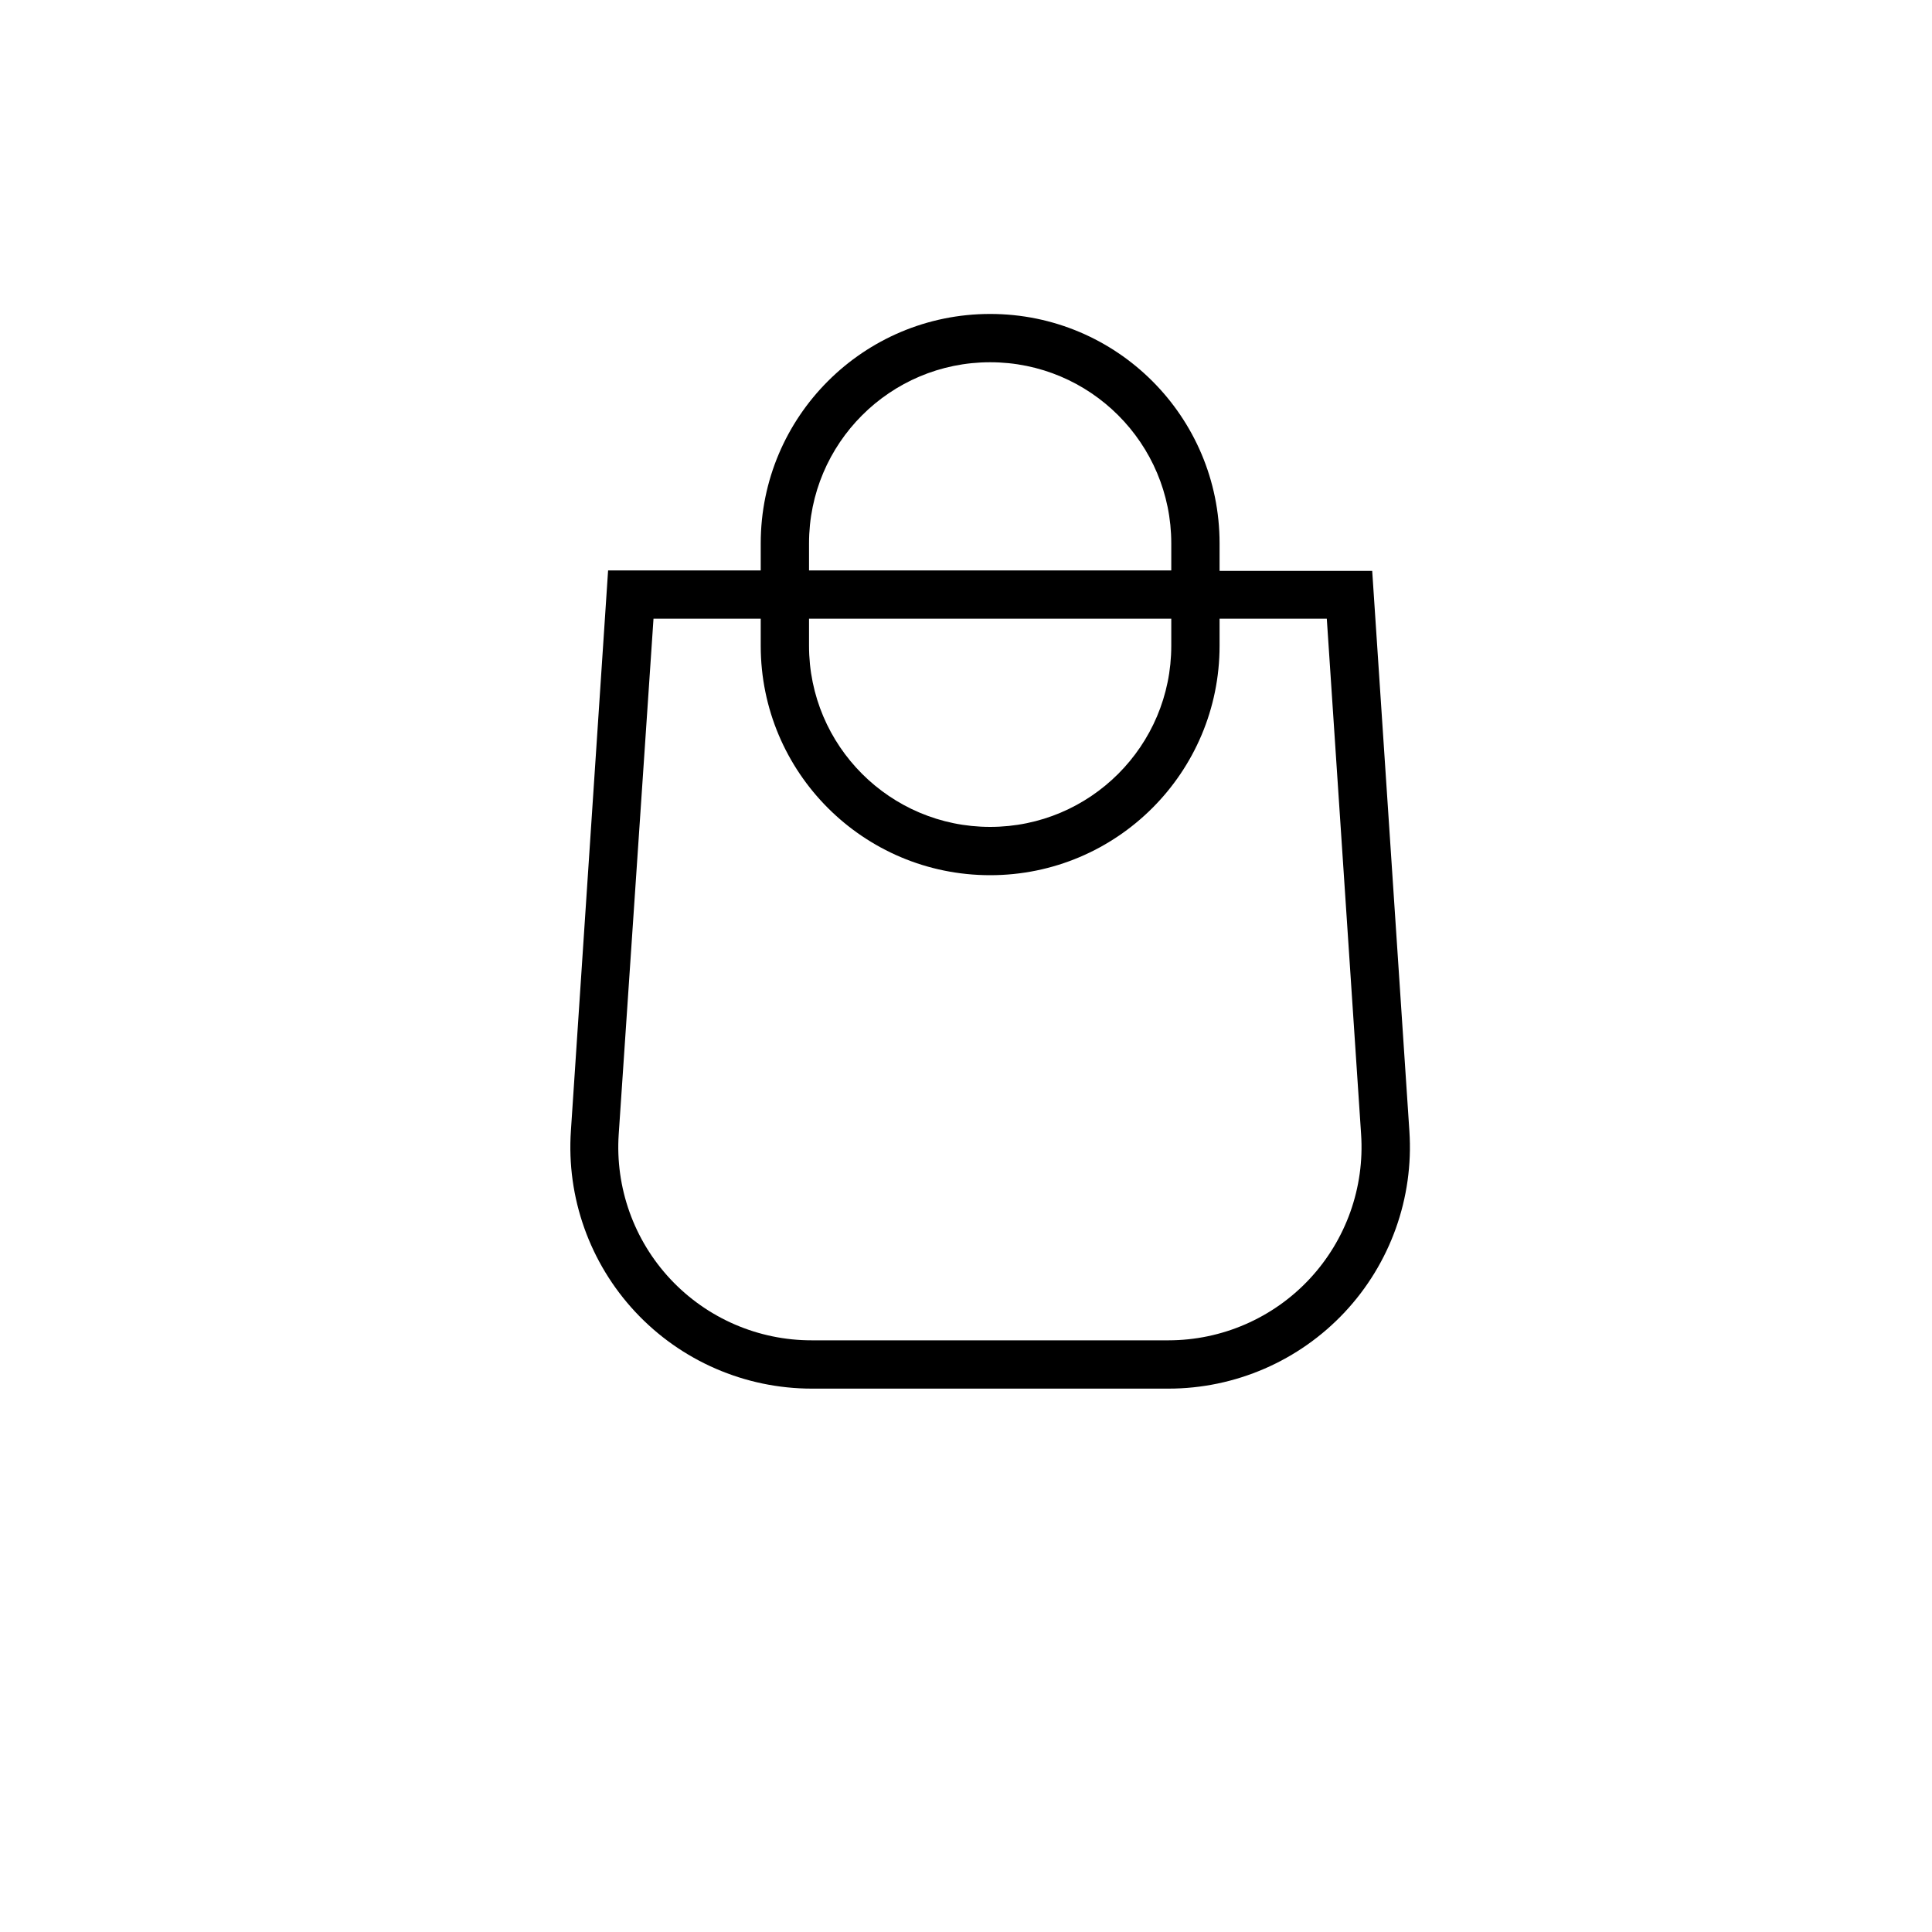
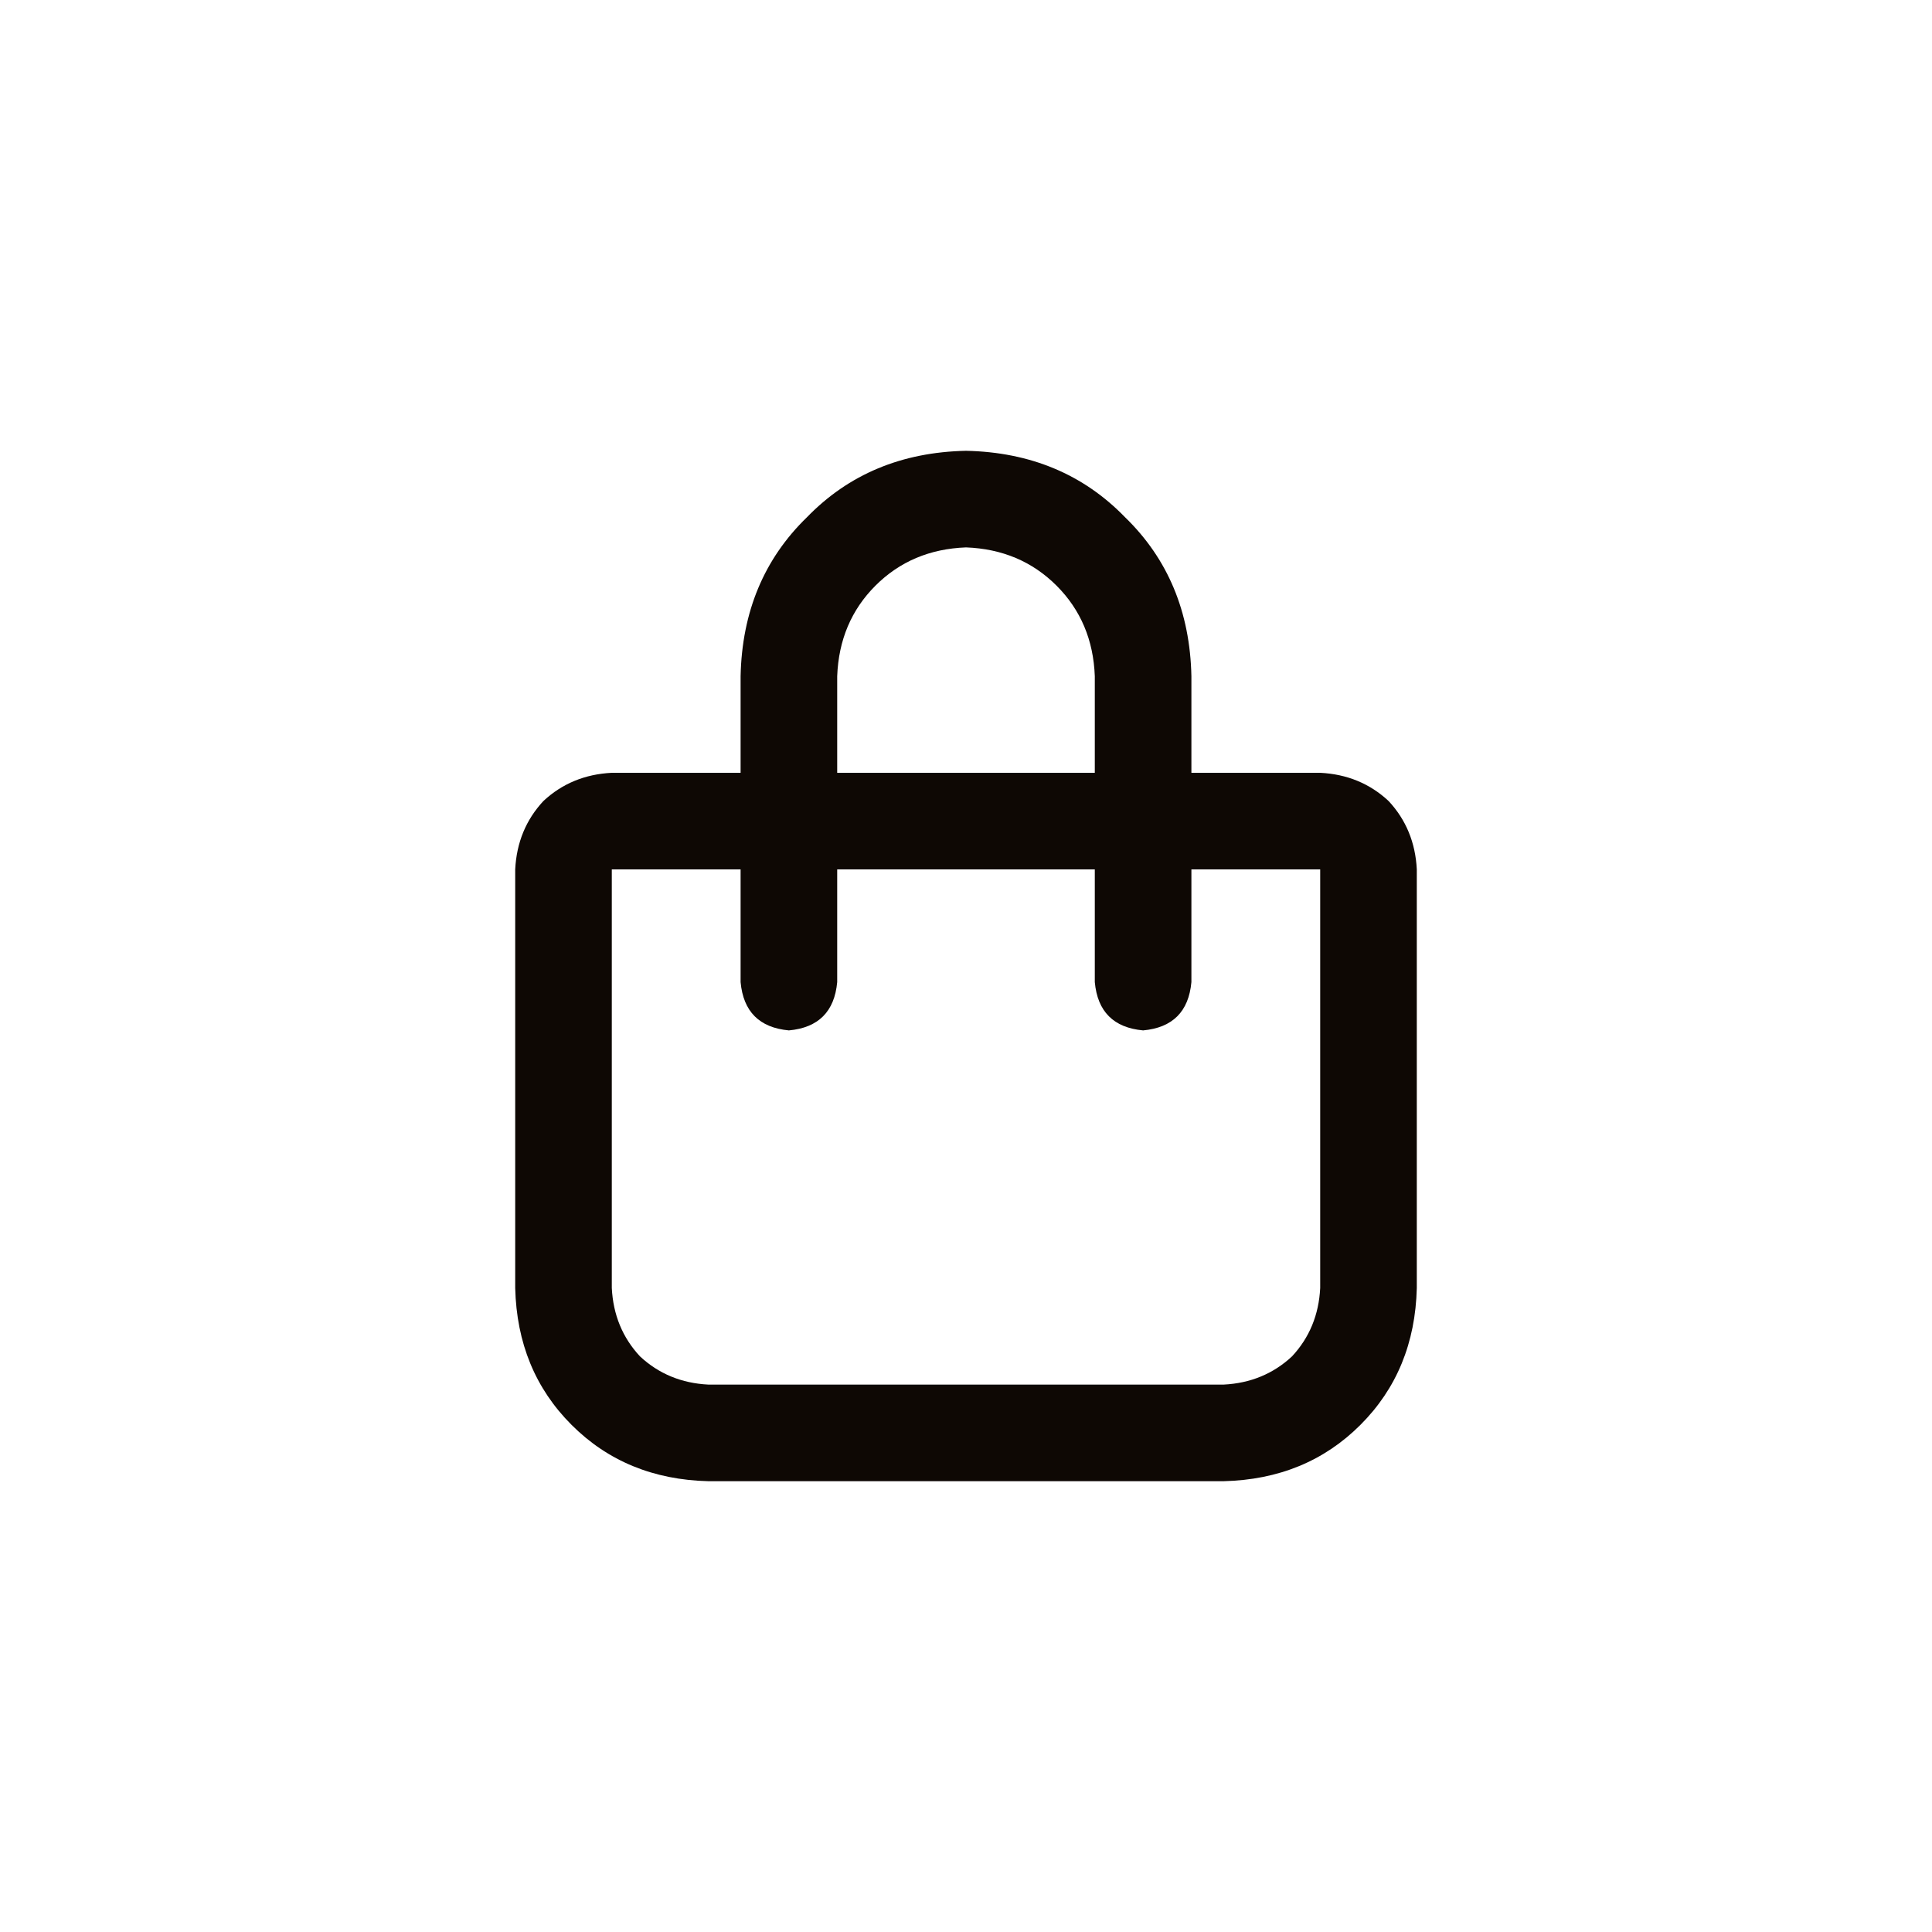
- <svg xmlns="http://www.w3.org/2000/svg" fill="none" class="icon icon-cart" viewBox="0 0 40 40">
-   <path fill="currentColor" fill-rule="evenodd" d="M20.5 6.5a4.75 4.75 0 0 0-4.75 4.75v.56h-3.16l-.77 11.6a5 5 0 0 0 4.99 5.34h7.38a5 5 0 0 0 4.99-5.33l-.77-11.6h-3.16v-.57A4.75 4.75 0 0 0 20.5 6.5m3.75 5.31v-.56a3.75 3.75 0 1 0-7.5 0v.56zm-7.5 1h7.5v.56a3.75 3.75 0 1 1-7.5 0zm-1 0v.56a4.75 4.75 0 1 0 9.5 0v-.56h2.22l.71 10.67a4 4 0 0 1-3.99 4.27h-7.38a4 4 0 0 1-4-4.27l.72-10.67z" />
+ <svg xmlns="http://www.w3.org/2000/svg" width="30" height="30" viewBox="0 0 30 30" class="icon icon-cart" fill="none">
+   <path d="M11.5 12V10.5C11.521 9.5 11.865 8.677 12.531 8.031C13.177 7.365 14 7.021 15 7C16 7.021 16.823 7.365 17.469 8.031C18.135 8.677 18.479 9.5 18.5 10.5V12H20.5C20.917 12.021 21.271 12.167 21.562 12.438C21.833 12.729 21.979 13.083 22 13.5V20C21.979 20.854 21.688 21.562 21.125 22.125C20.562 22.688 19.854 22.979 19 23H11C10.146 22.979 9.438 22.688 8.875 22.125C8.312 21.562 8.021 20.854 8 20V13.5C8.021 13.083 8.167 12.729 8.438 12.438C8.729 12.167 9.083 12.021 9.5 12H11.5ZM13 12H17V10.5C16.979 9.938 16.781 9.469 16.406 9.094C16.031 8.719 15.562 8.521 15 8.5C14.438 8.521 13.969 8.719 13.594 9.094C13.219 9.469 13.021 9.938 13 10.5V12ZM9.5 13.5V20C9.521 20.417 9.667 20.771 9.938 21.062C10.229 21.333 10.583 21.479 11 21.5H19C19.417 21.479 19.771 21.333 20.062 21.062C20.333 20.771 20.479 20.417 20.5 20V13.5H18.5V15.25C18.458 15.708 18.208 15.958 17.75 16C17.292 15.958 17.042 15.708 17 15.25V13.5H13V15.25C12.958 15.708 12.708 15.958 12.25 16C11.792 15.958 11.542 15.708 11.5 15.25V13.5H9.5Z" fill="#0E0804" />
</svg>
